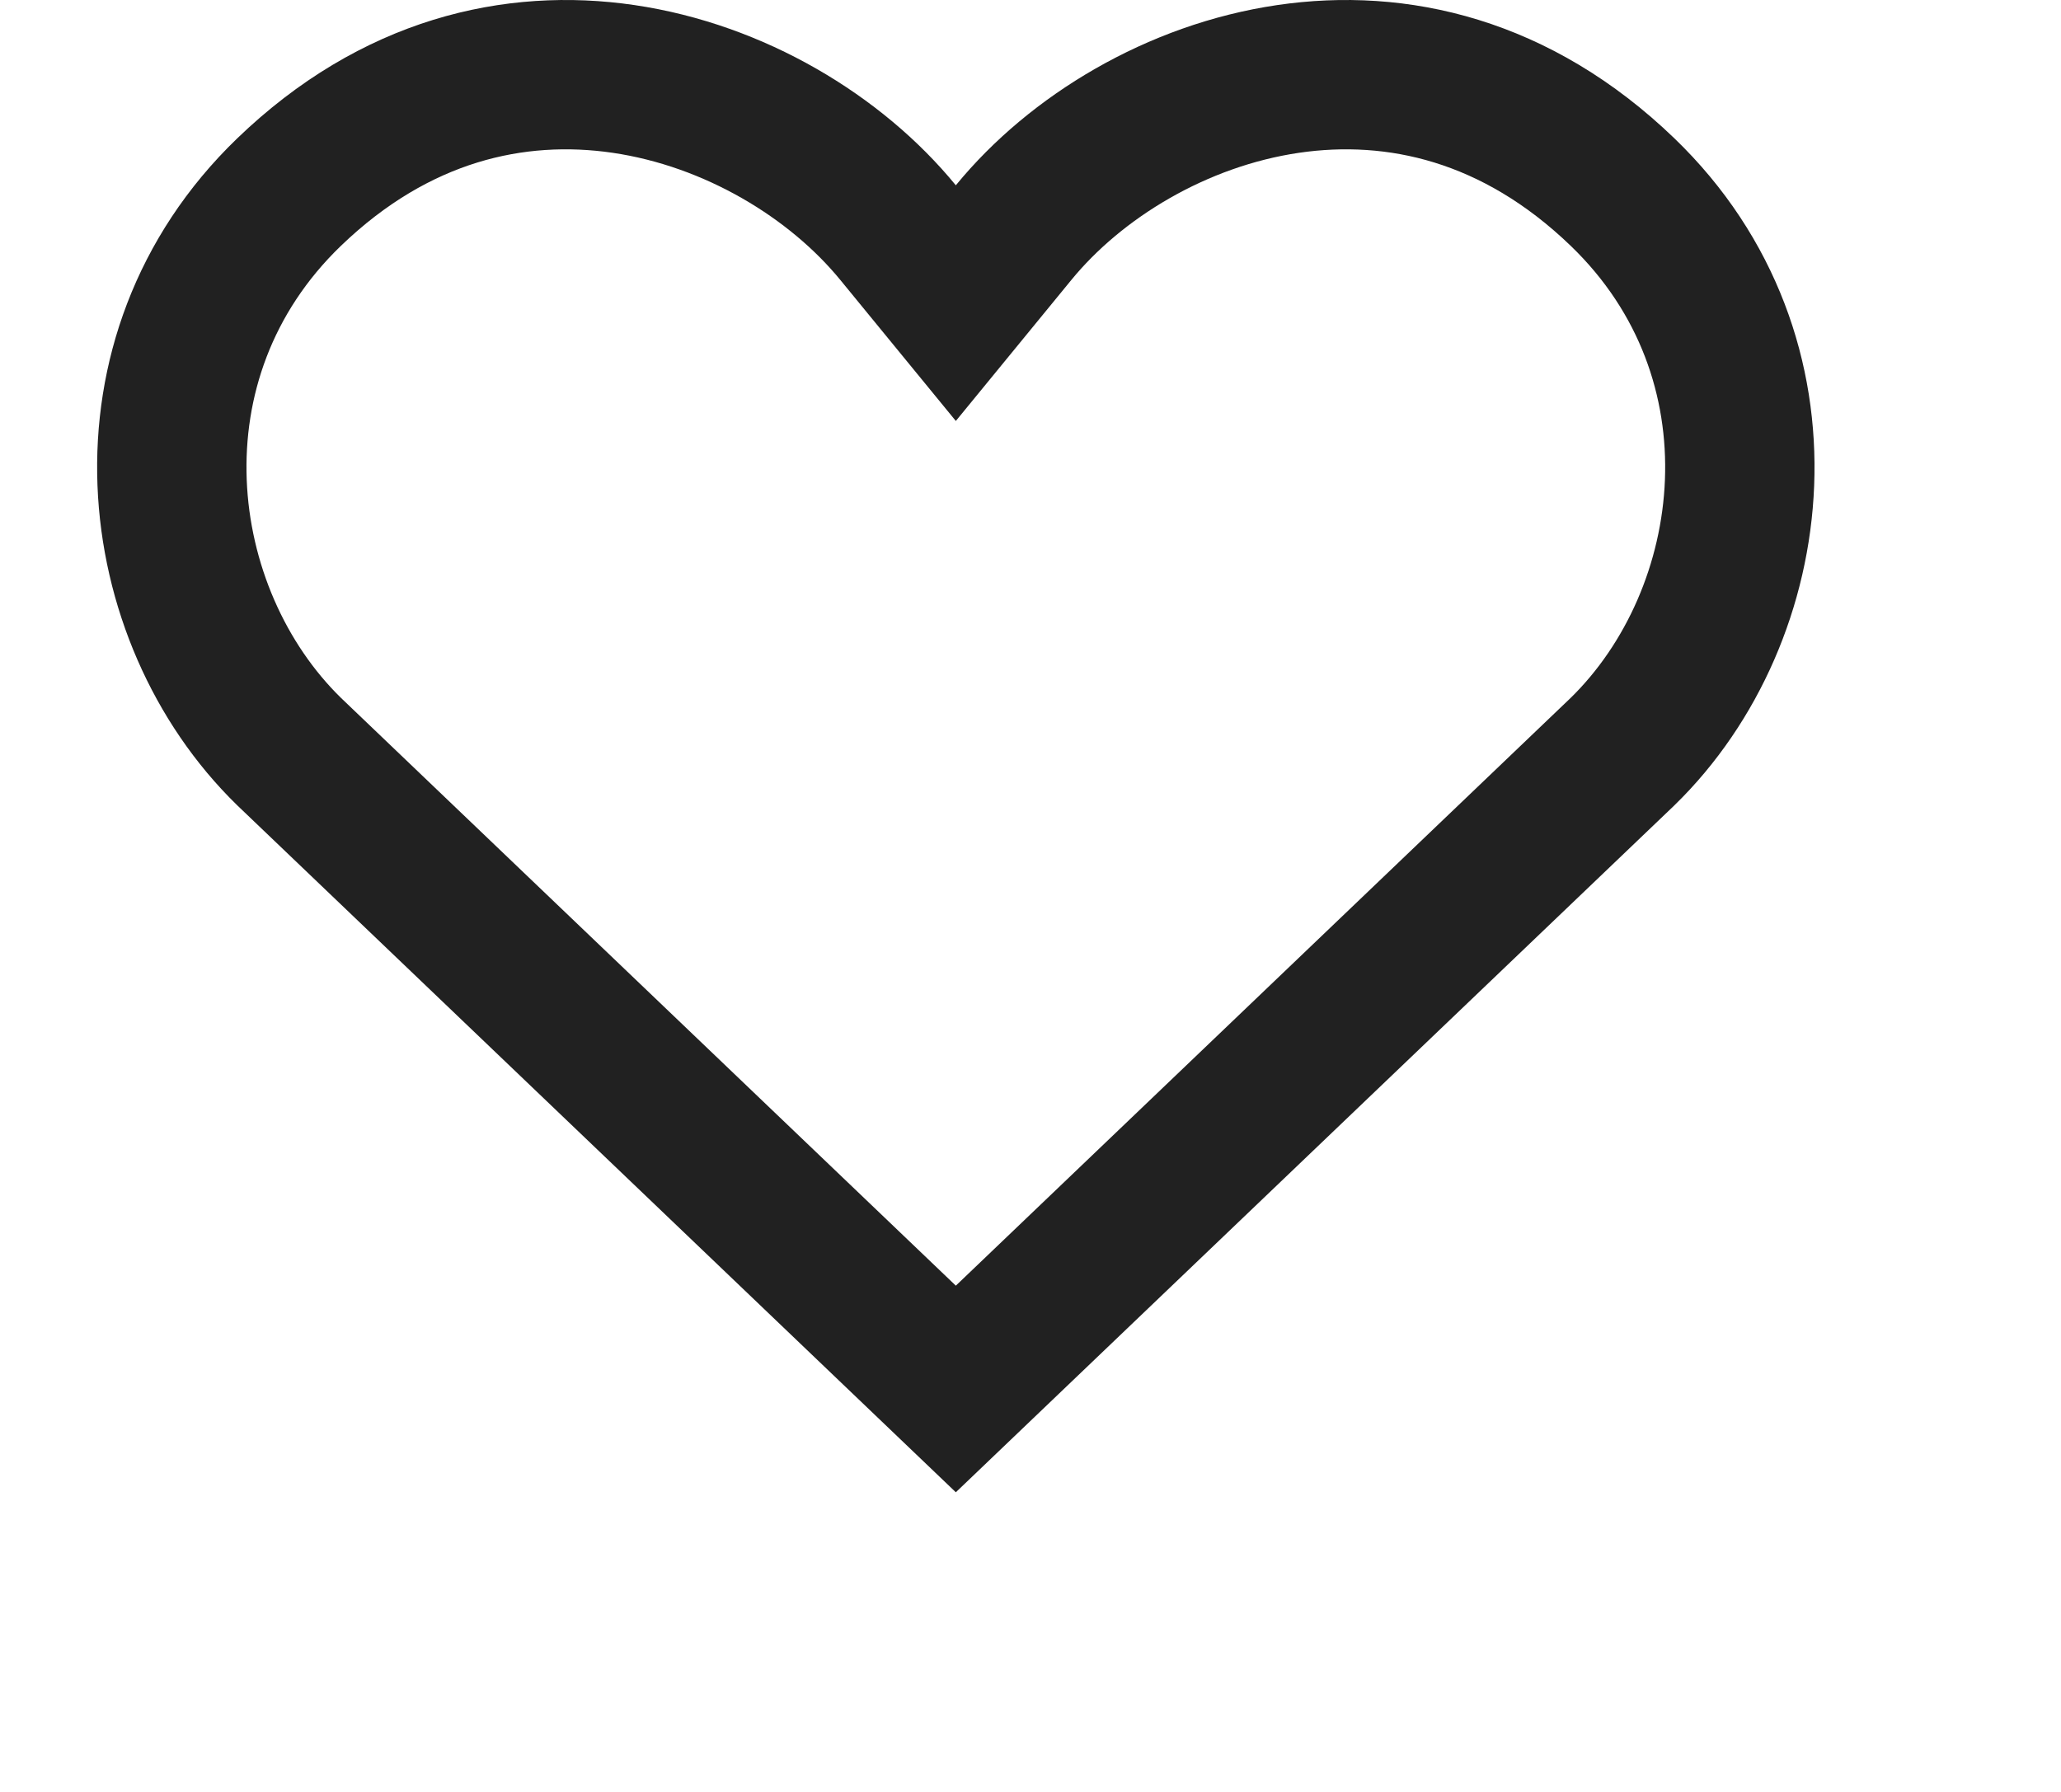
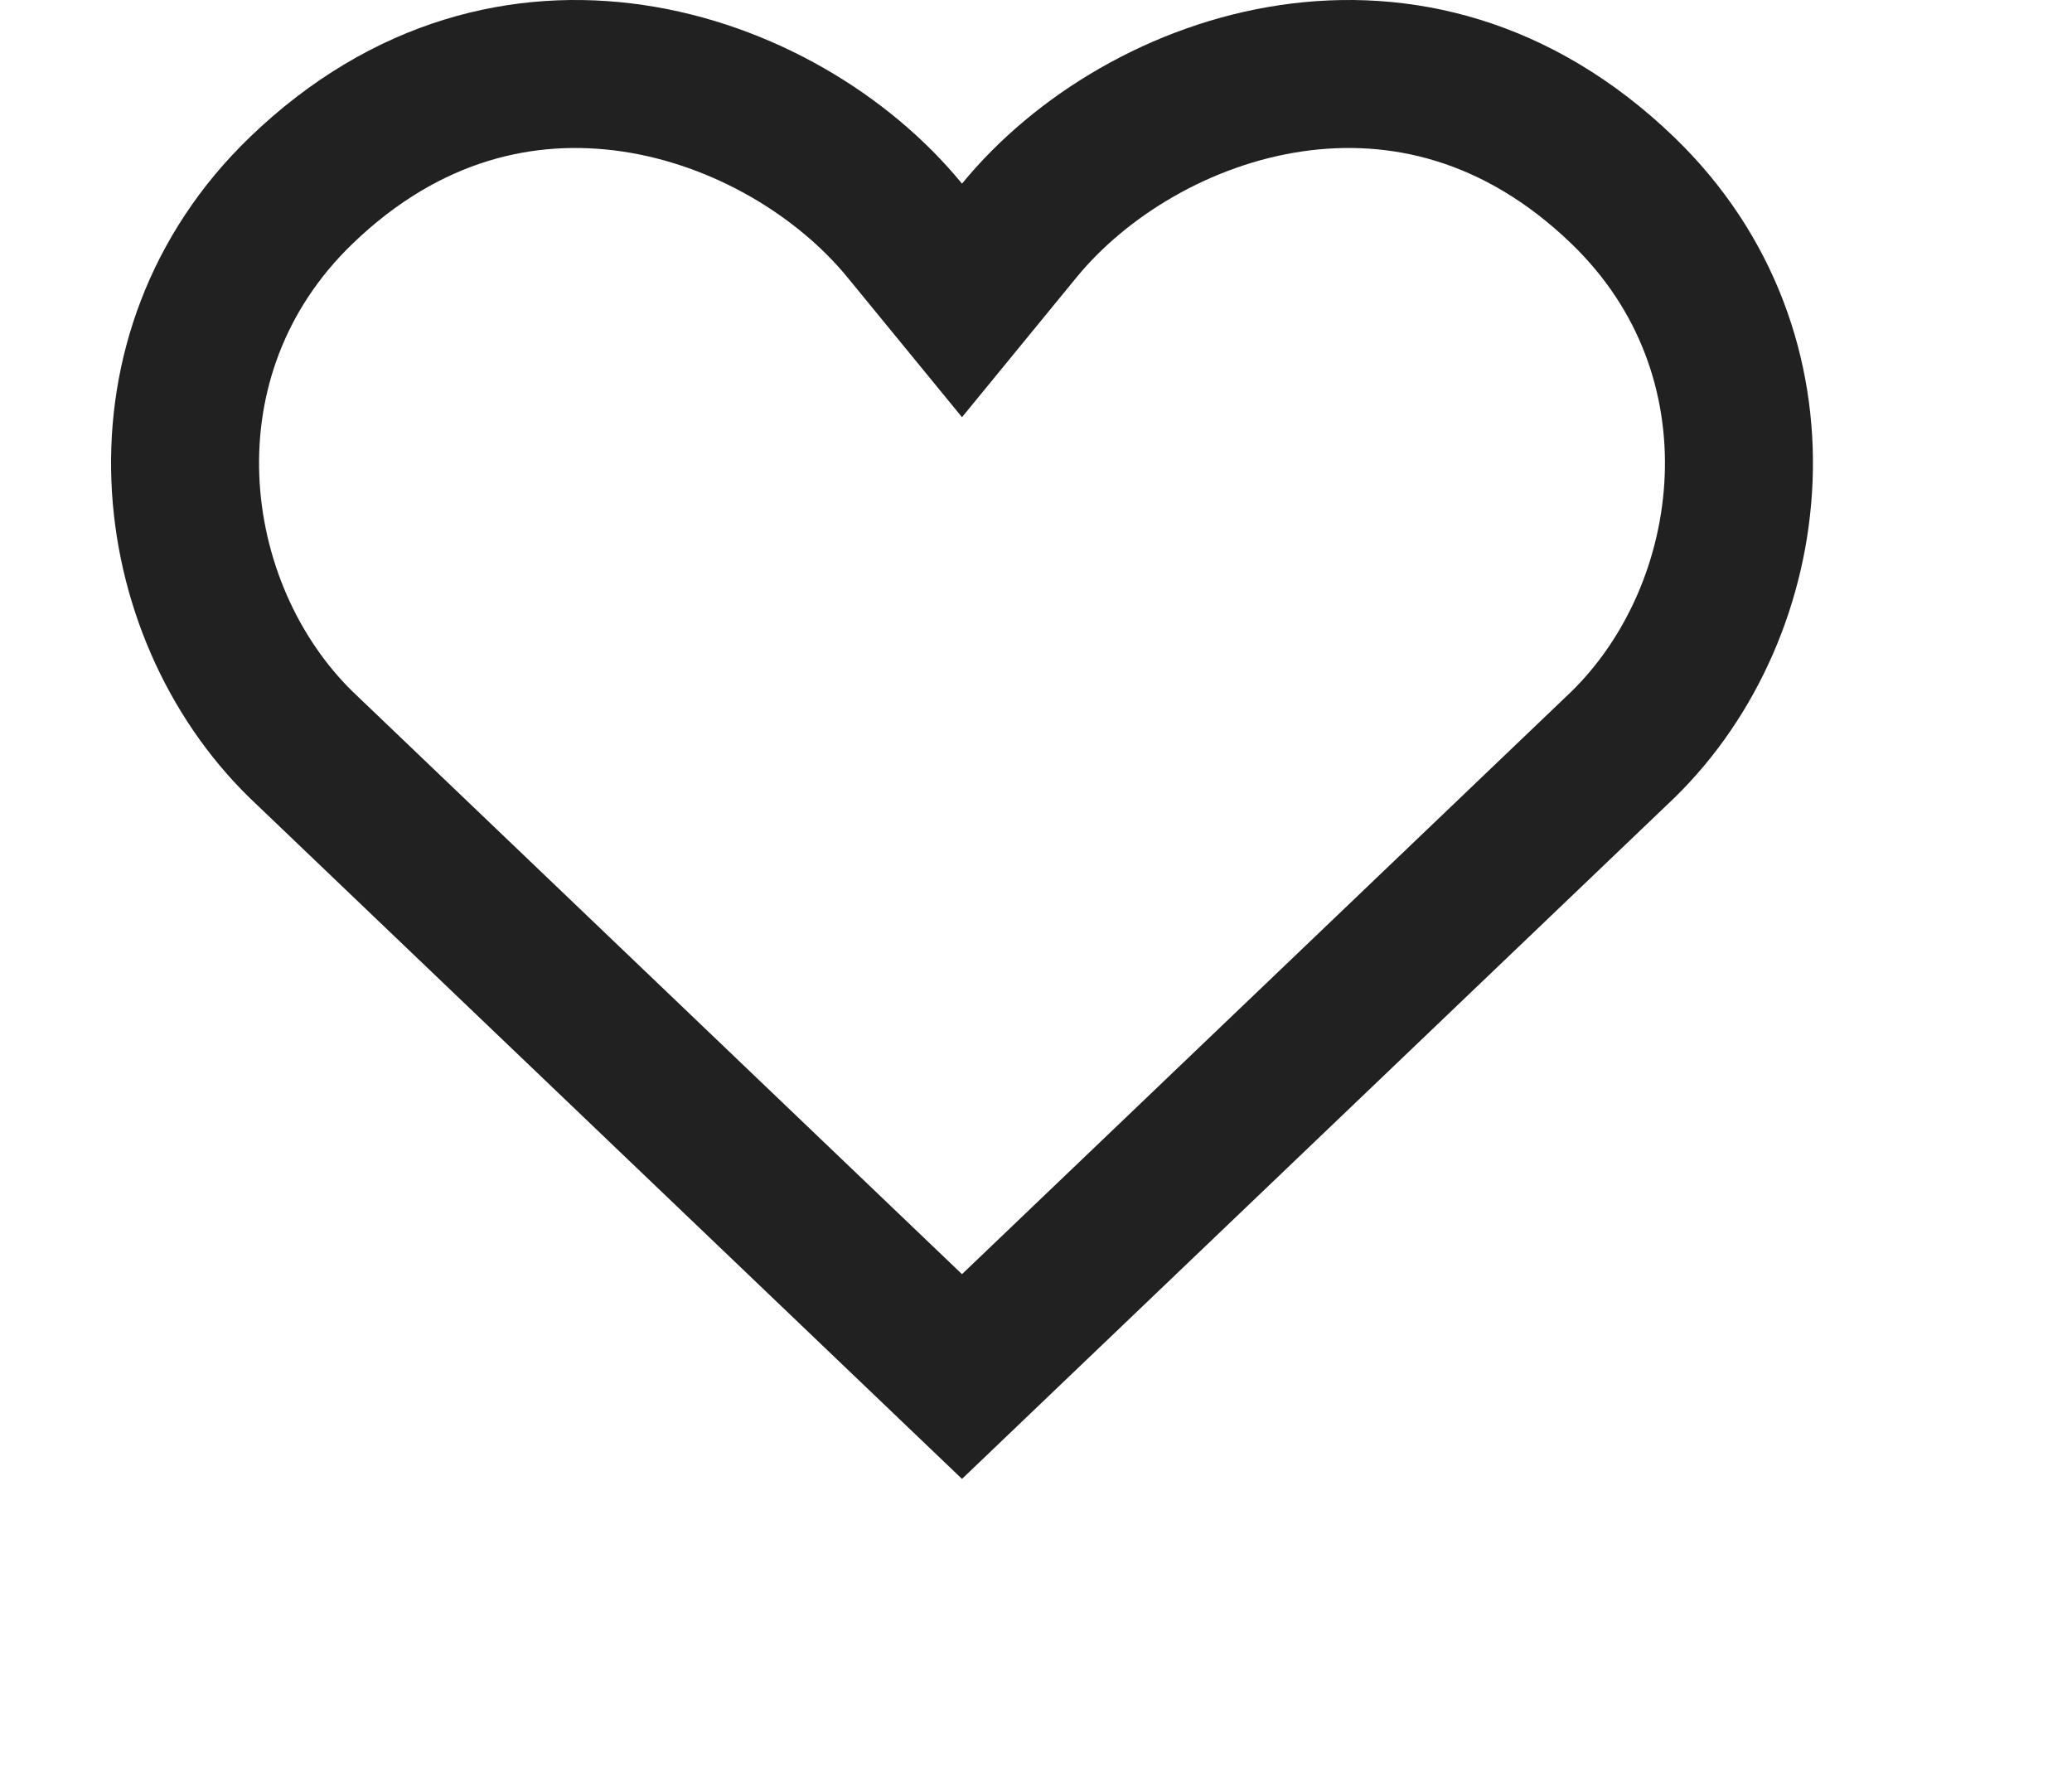
- <svg xmlns="http://www.w3.org/2000/svg" width="23" height="20" viewBox="0 0 25 24" fill="none">
+ <svg xmlns="http://www.w3.org/2000/svg" width="21" height="18" viewBox="0 0 25 24" fill="none">
  <path d="M11.5 18.603L2.572 10.067C0.695 8.236 0.27 4.791 2.571 2.573C3.994 1.202 5.593 0.844 7.049 1.057C8.54 1.276 9.895 2.1 10.726 3.115L11.5 4.06L12.274 3.115C13.105 2.1 14.46 1.276 15.951 1.057C17.407 0.844 19.006 1.202 20.429 2.573C22.73 4.791 22.305 8.236 20.428 10.067L11.5 18.603Z" stroke="#212121" stroke-width="2" />
</svg>
